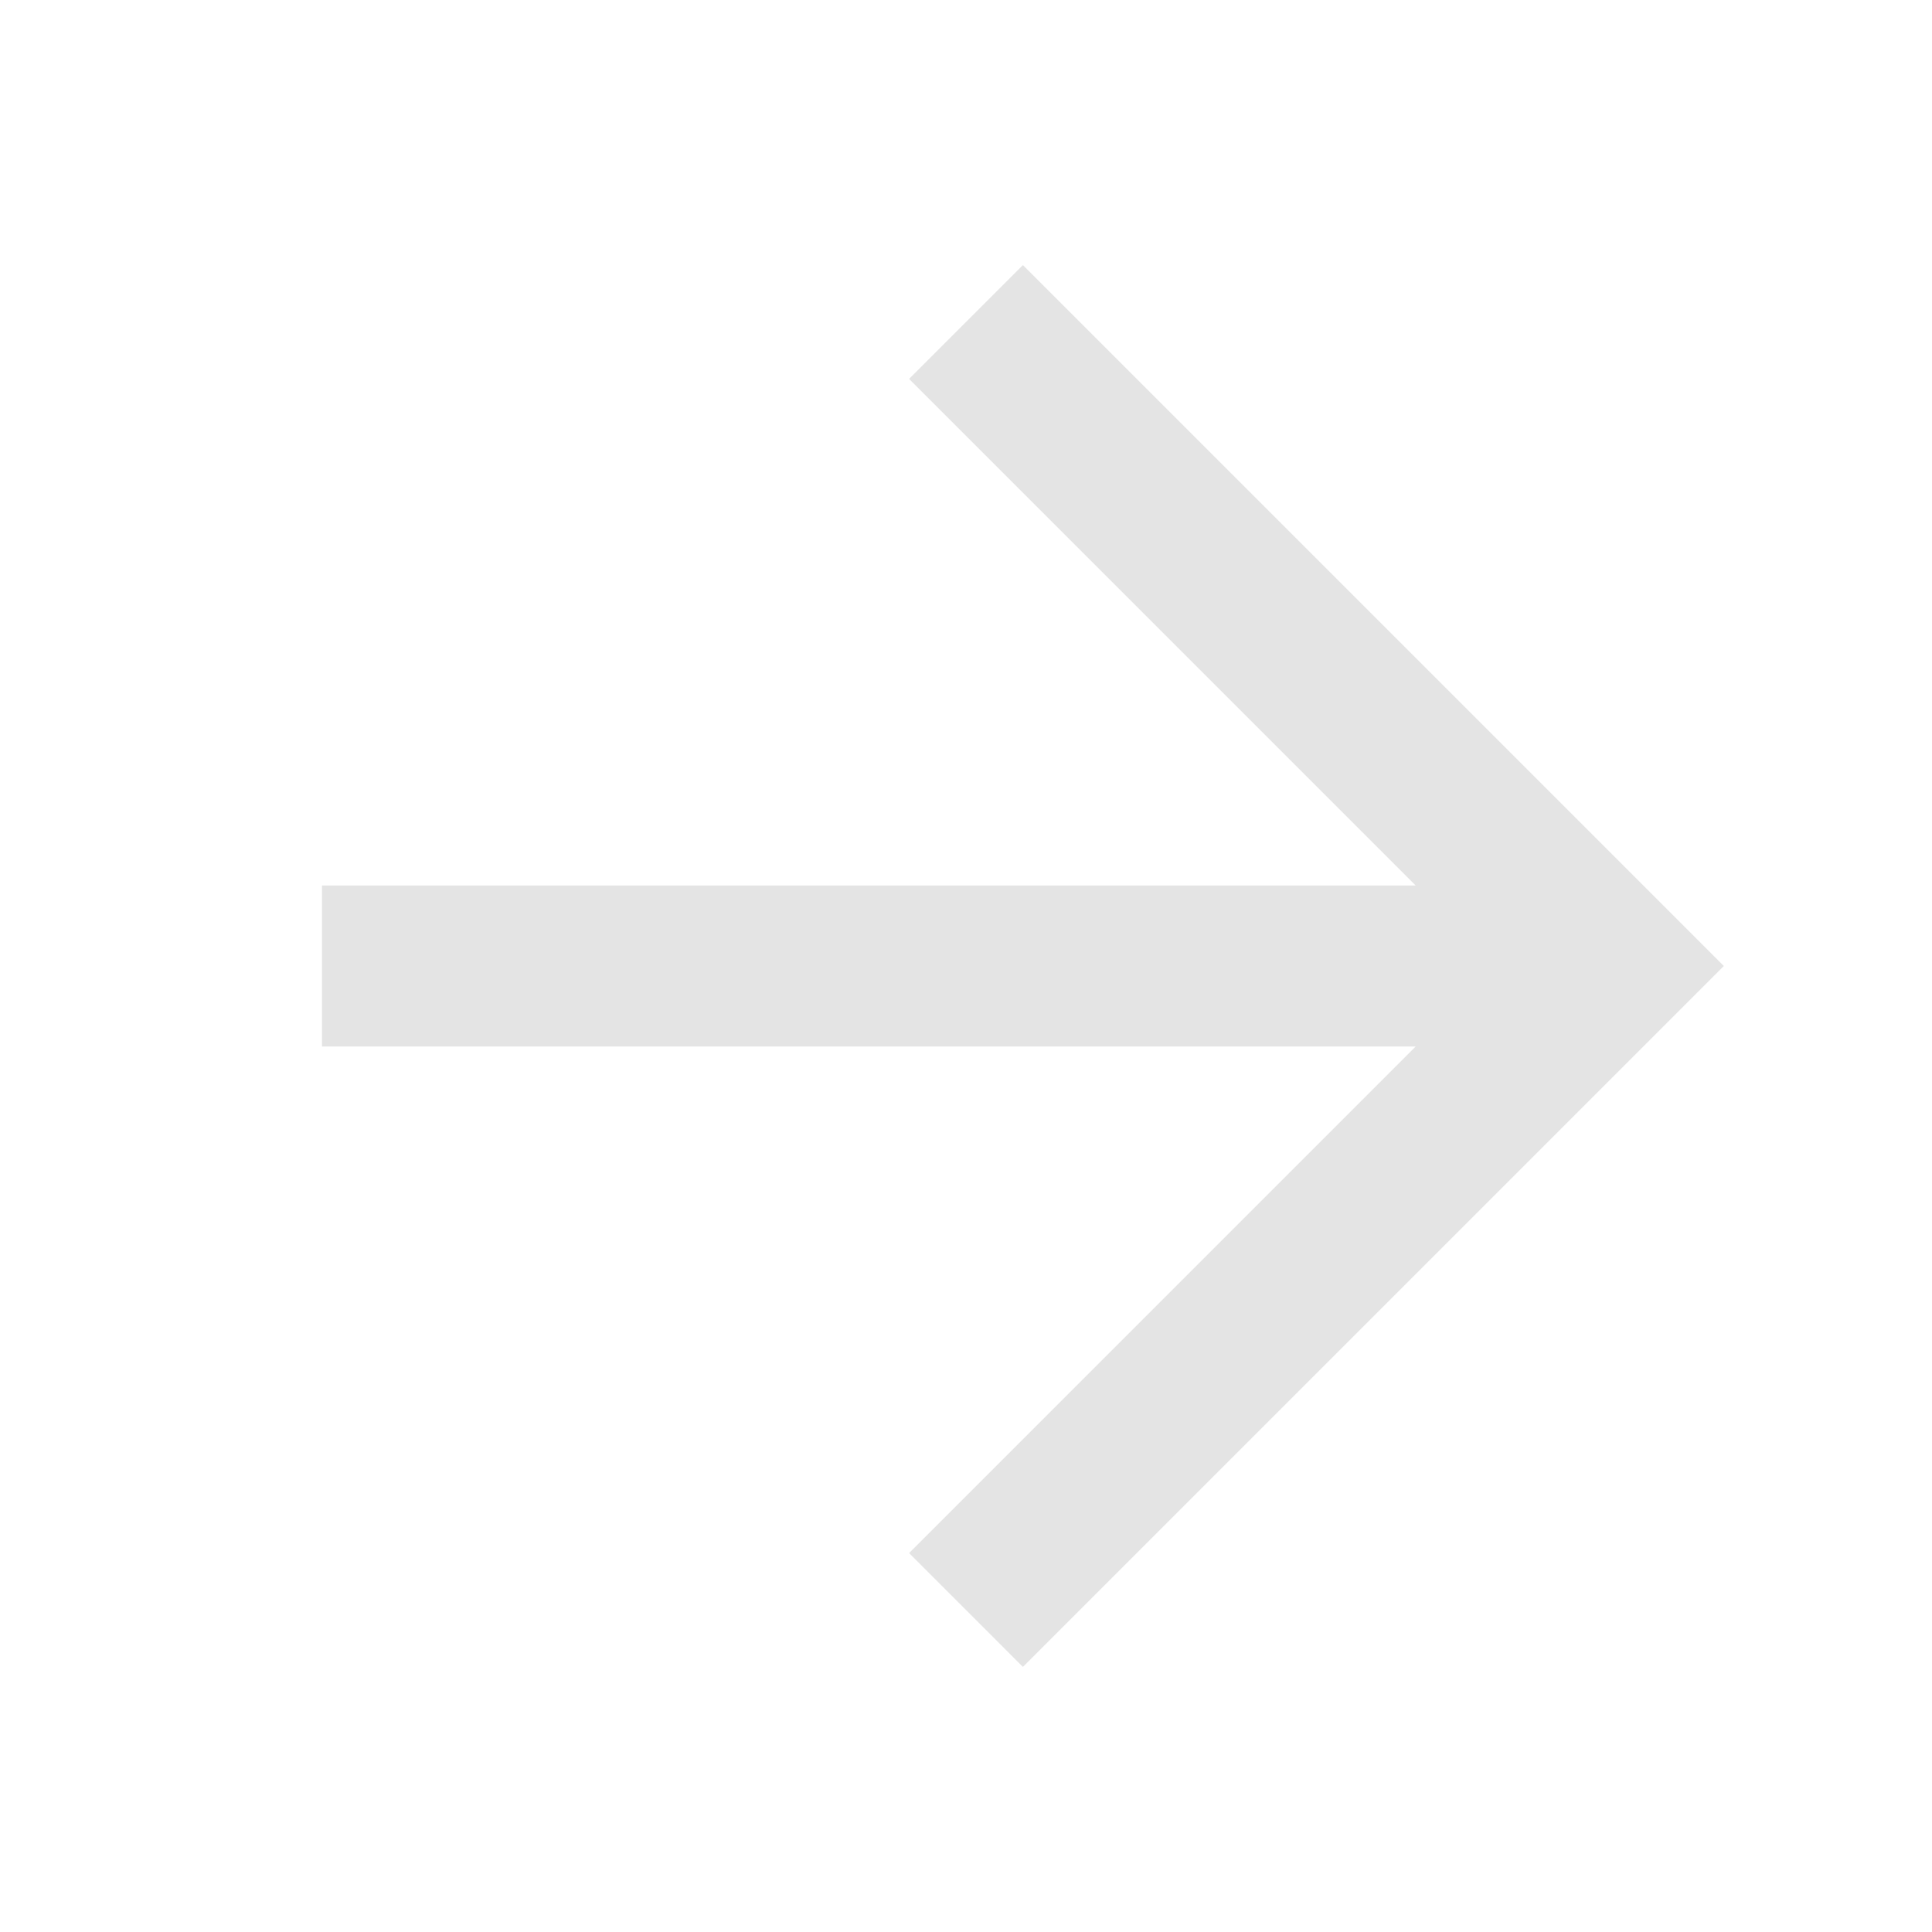
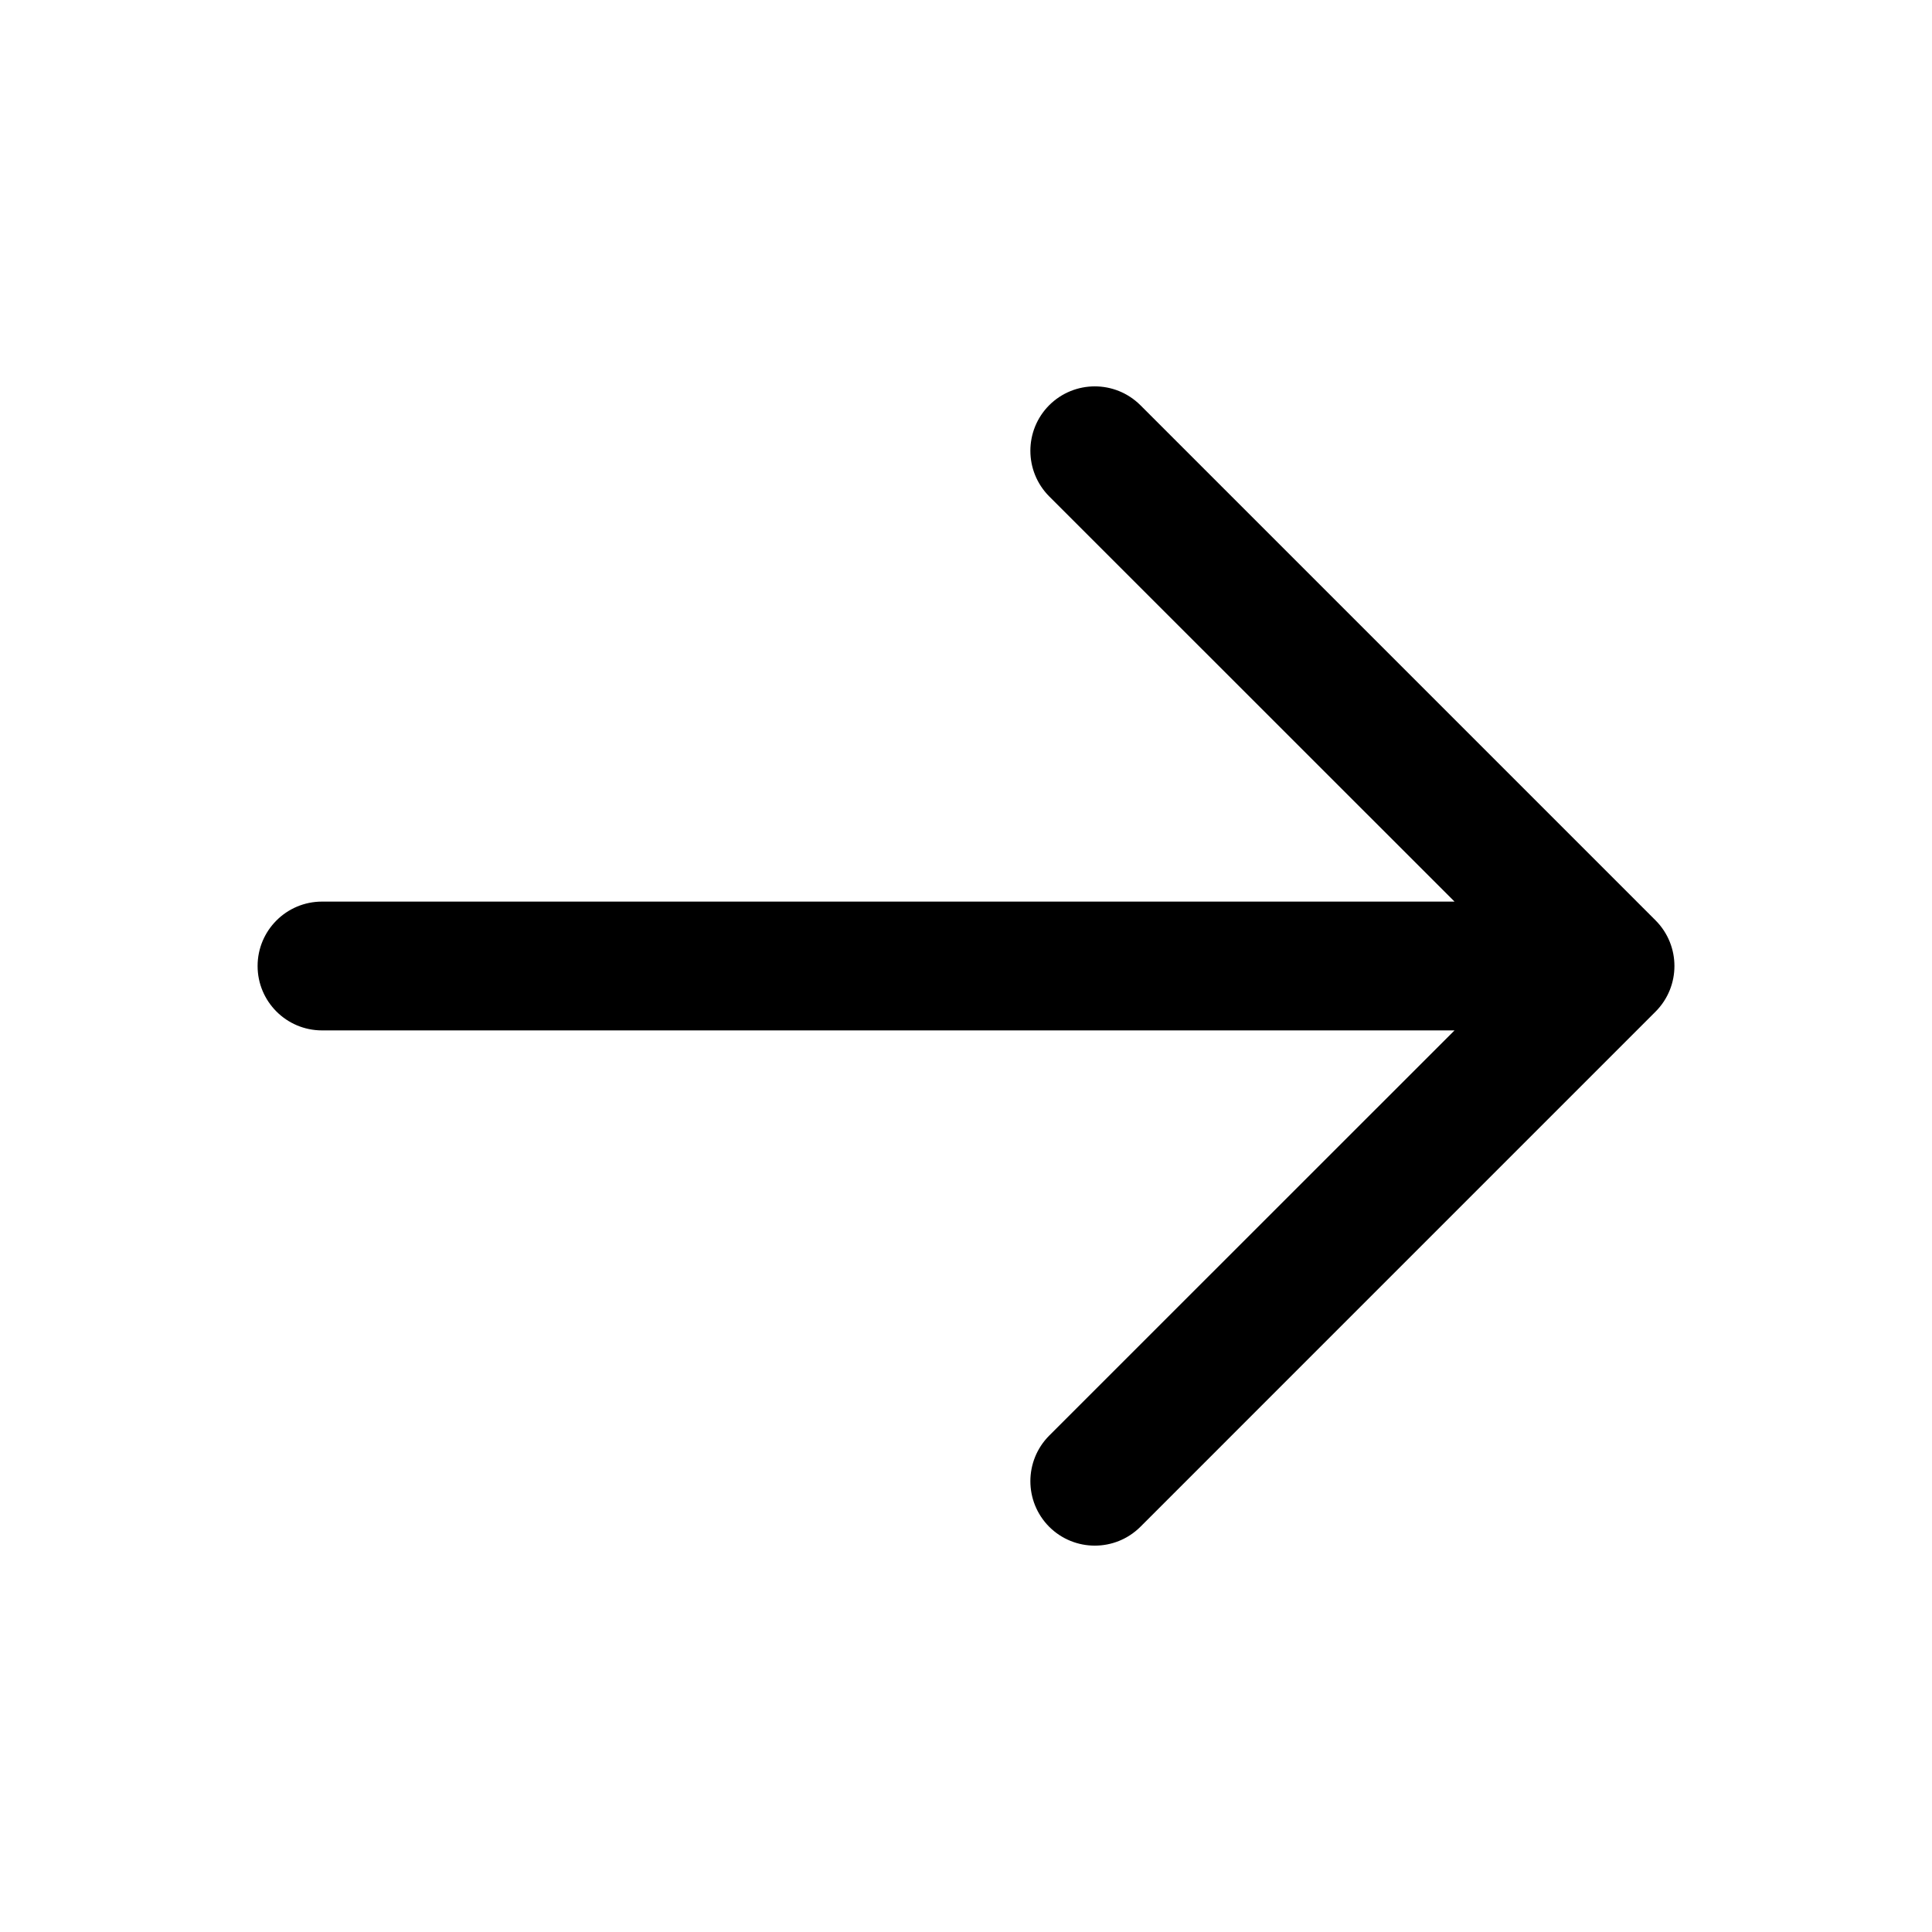
- <svg xmlns="http://www.w3.org/2000/svg" width="30" height="30" viewBox="0 0 24 24">
-   <polygon points="11.293 4.707 17.586 11 4 11 4 13 17.586 13 11.293 19.293 12.707 20.707 21.414 12 12.707 3.293 11.293 4.707" fill="#e4e4e4" />
+ <svg xmlns="http://www.w3.org/2000/svg" width="15" height="15" viewBox="0 0 15 15" fill="none">
+   <path d="M8.146 3.146C8.342 2.951 8.658 2.951 8.854 3.146L12.854 7.146C13.049 7.342 13.049 7.658 12.854 7.854L8.854 11.854C8.658 12.049 8.342 12.049 8.146 11.854C7.951 11.658 7.951 11.342 8.146 11.146L11.293 8H2.5C2.224 8 2 7.776 2 7.5C2 7.224 2.224 7 2.5 7H11.293L8.146 3.854C7.951 3.658 7.951 3.342 8.146 3.146Z" fill="currentColor" fill-rule="evenodd" clip-rule="evenodd" />
</svg>
